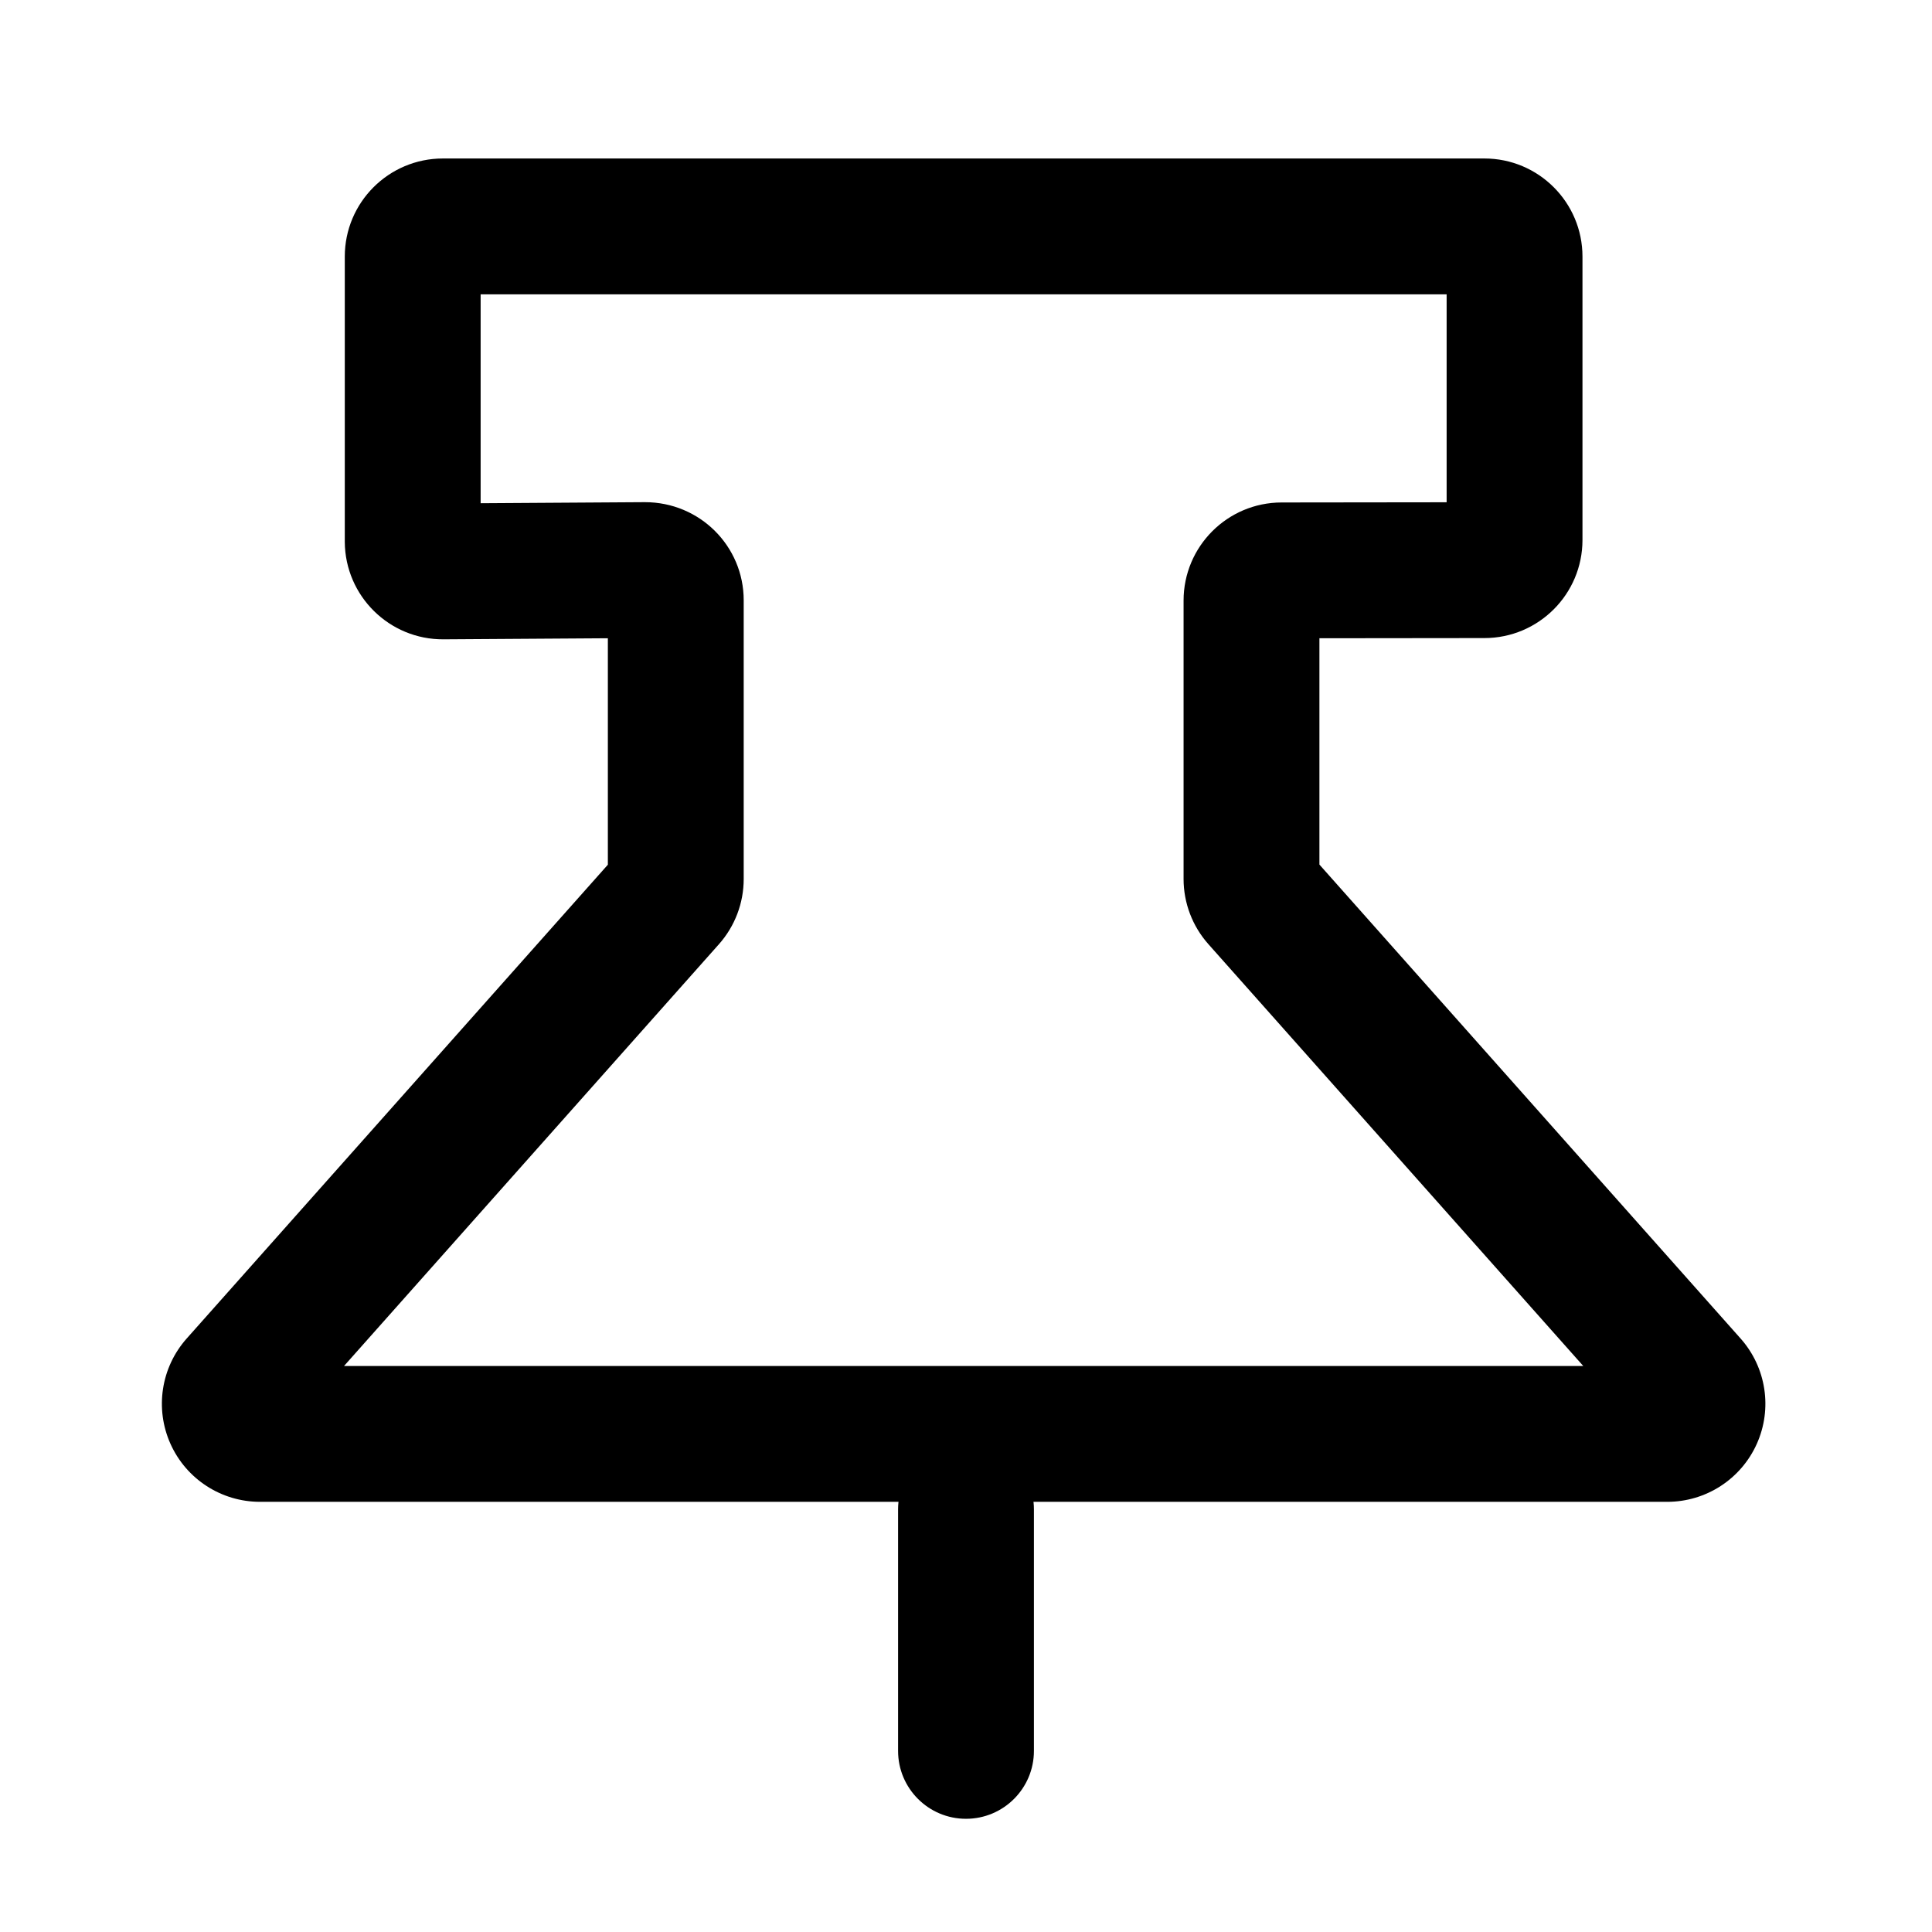
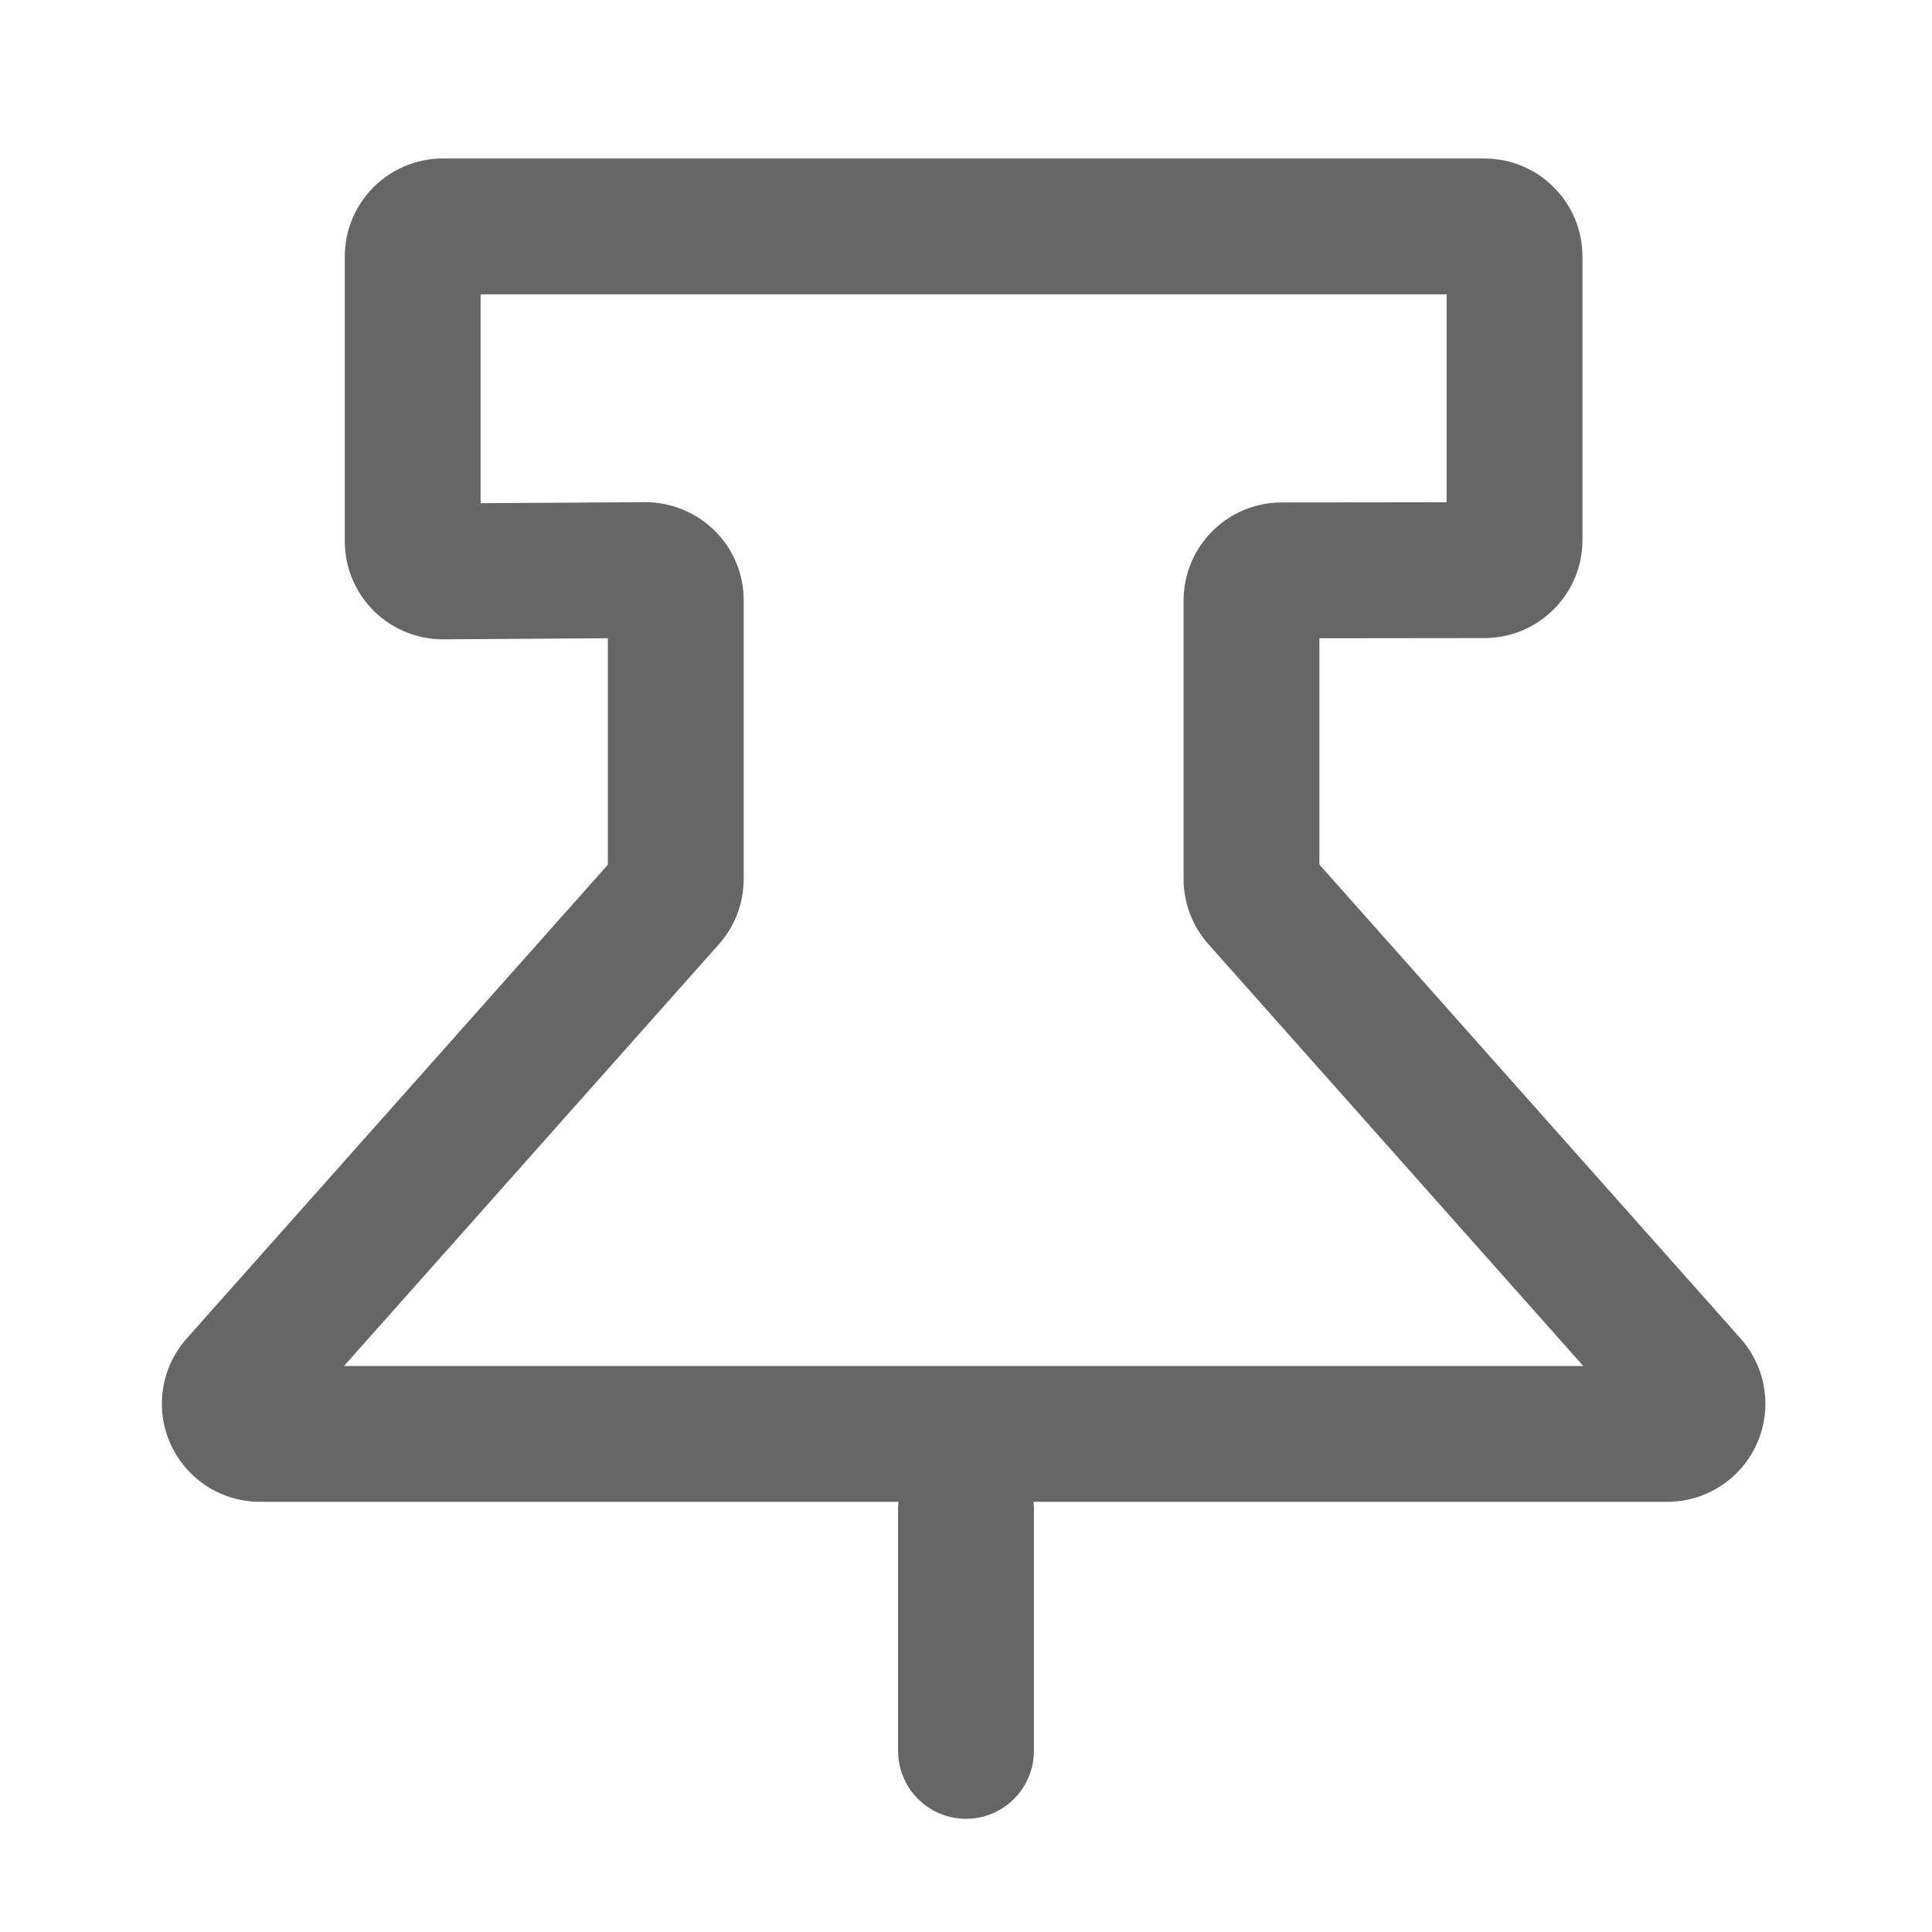
- <svg viewBox="0 0 1024 1024">
-   <path d="M254.744 156v110.72l87.088-0.56c29.064 0 52.344 23.28 52.344 52v147.76a52 52 0 0 1-13.136 34.544L182.344 724h656.816L640.448 500.4a52 52 0 0 1-13.128-34.552V318.32a52 52 0 0 1 51.936-52l87.488-0.104V156h-512z m67.432 182.288l-87.088 0.568a52 52 0 0 1-52.344-51.656V136a52 52 0 0 1 52-52h552a52 52 0 0 1 52 52v150.192a52 52 0 0 1-51.936 52l-87.488 0.096v119.96l223.24 251.208a52 52 0 0 1-38.864 86.544H137.808a52 52 0 0 1-38.872-86.544l223.24-251.144V338.288z" />
-   <path d="M476 800a36 36 0 1 1 72 0v128a36 36 0 0 1-72 0v-128z" />
+ <svg xmlns="http://www.w3.org/2000/svg" t="1533802874482" class="icon" style="" viewBox="0 0 1024 1024" version="1.1" p-id="4588" width="200" height="200">
+   <defs>
+     <style type="text/css" />
+   </defs>
+   <path d="M254.744 156v110.72l87.088-0.56c29.064 0 52.344 23.28 52.344 52v147.76a52 52 0 0 1-13.136 34.544L182.344 724h656.816L640.448 500.4a52 52 0 0 1-13.128-34.552V318.32a52 52 0 0 1 51.936-52l87.488-0.104V156h-512z m67.432 182.288l-87.088 0.568a52 52 0 0 1-52.344-51.656V136a52 52 0 0 1 52-52h552a52 52 0 0 1 52 52v150.192a52 52 0 0 1-51.936 52l-87.488 0.096v119.96l223.24 251.208a52 52 0 0 1-38.864 86.544H137.808a52 52 0 0 1-38.872-86.544l223.24-251.144V338.288z" fill="#666666" p-id="4589" />
+   <path d="M476 800a36 36 0 1 1 72 0v128a36 36 0 0 1-72 0v-128z" fill="#666666" p-id="4590" />
</svg>
